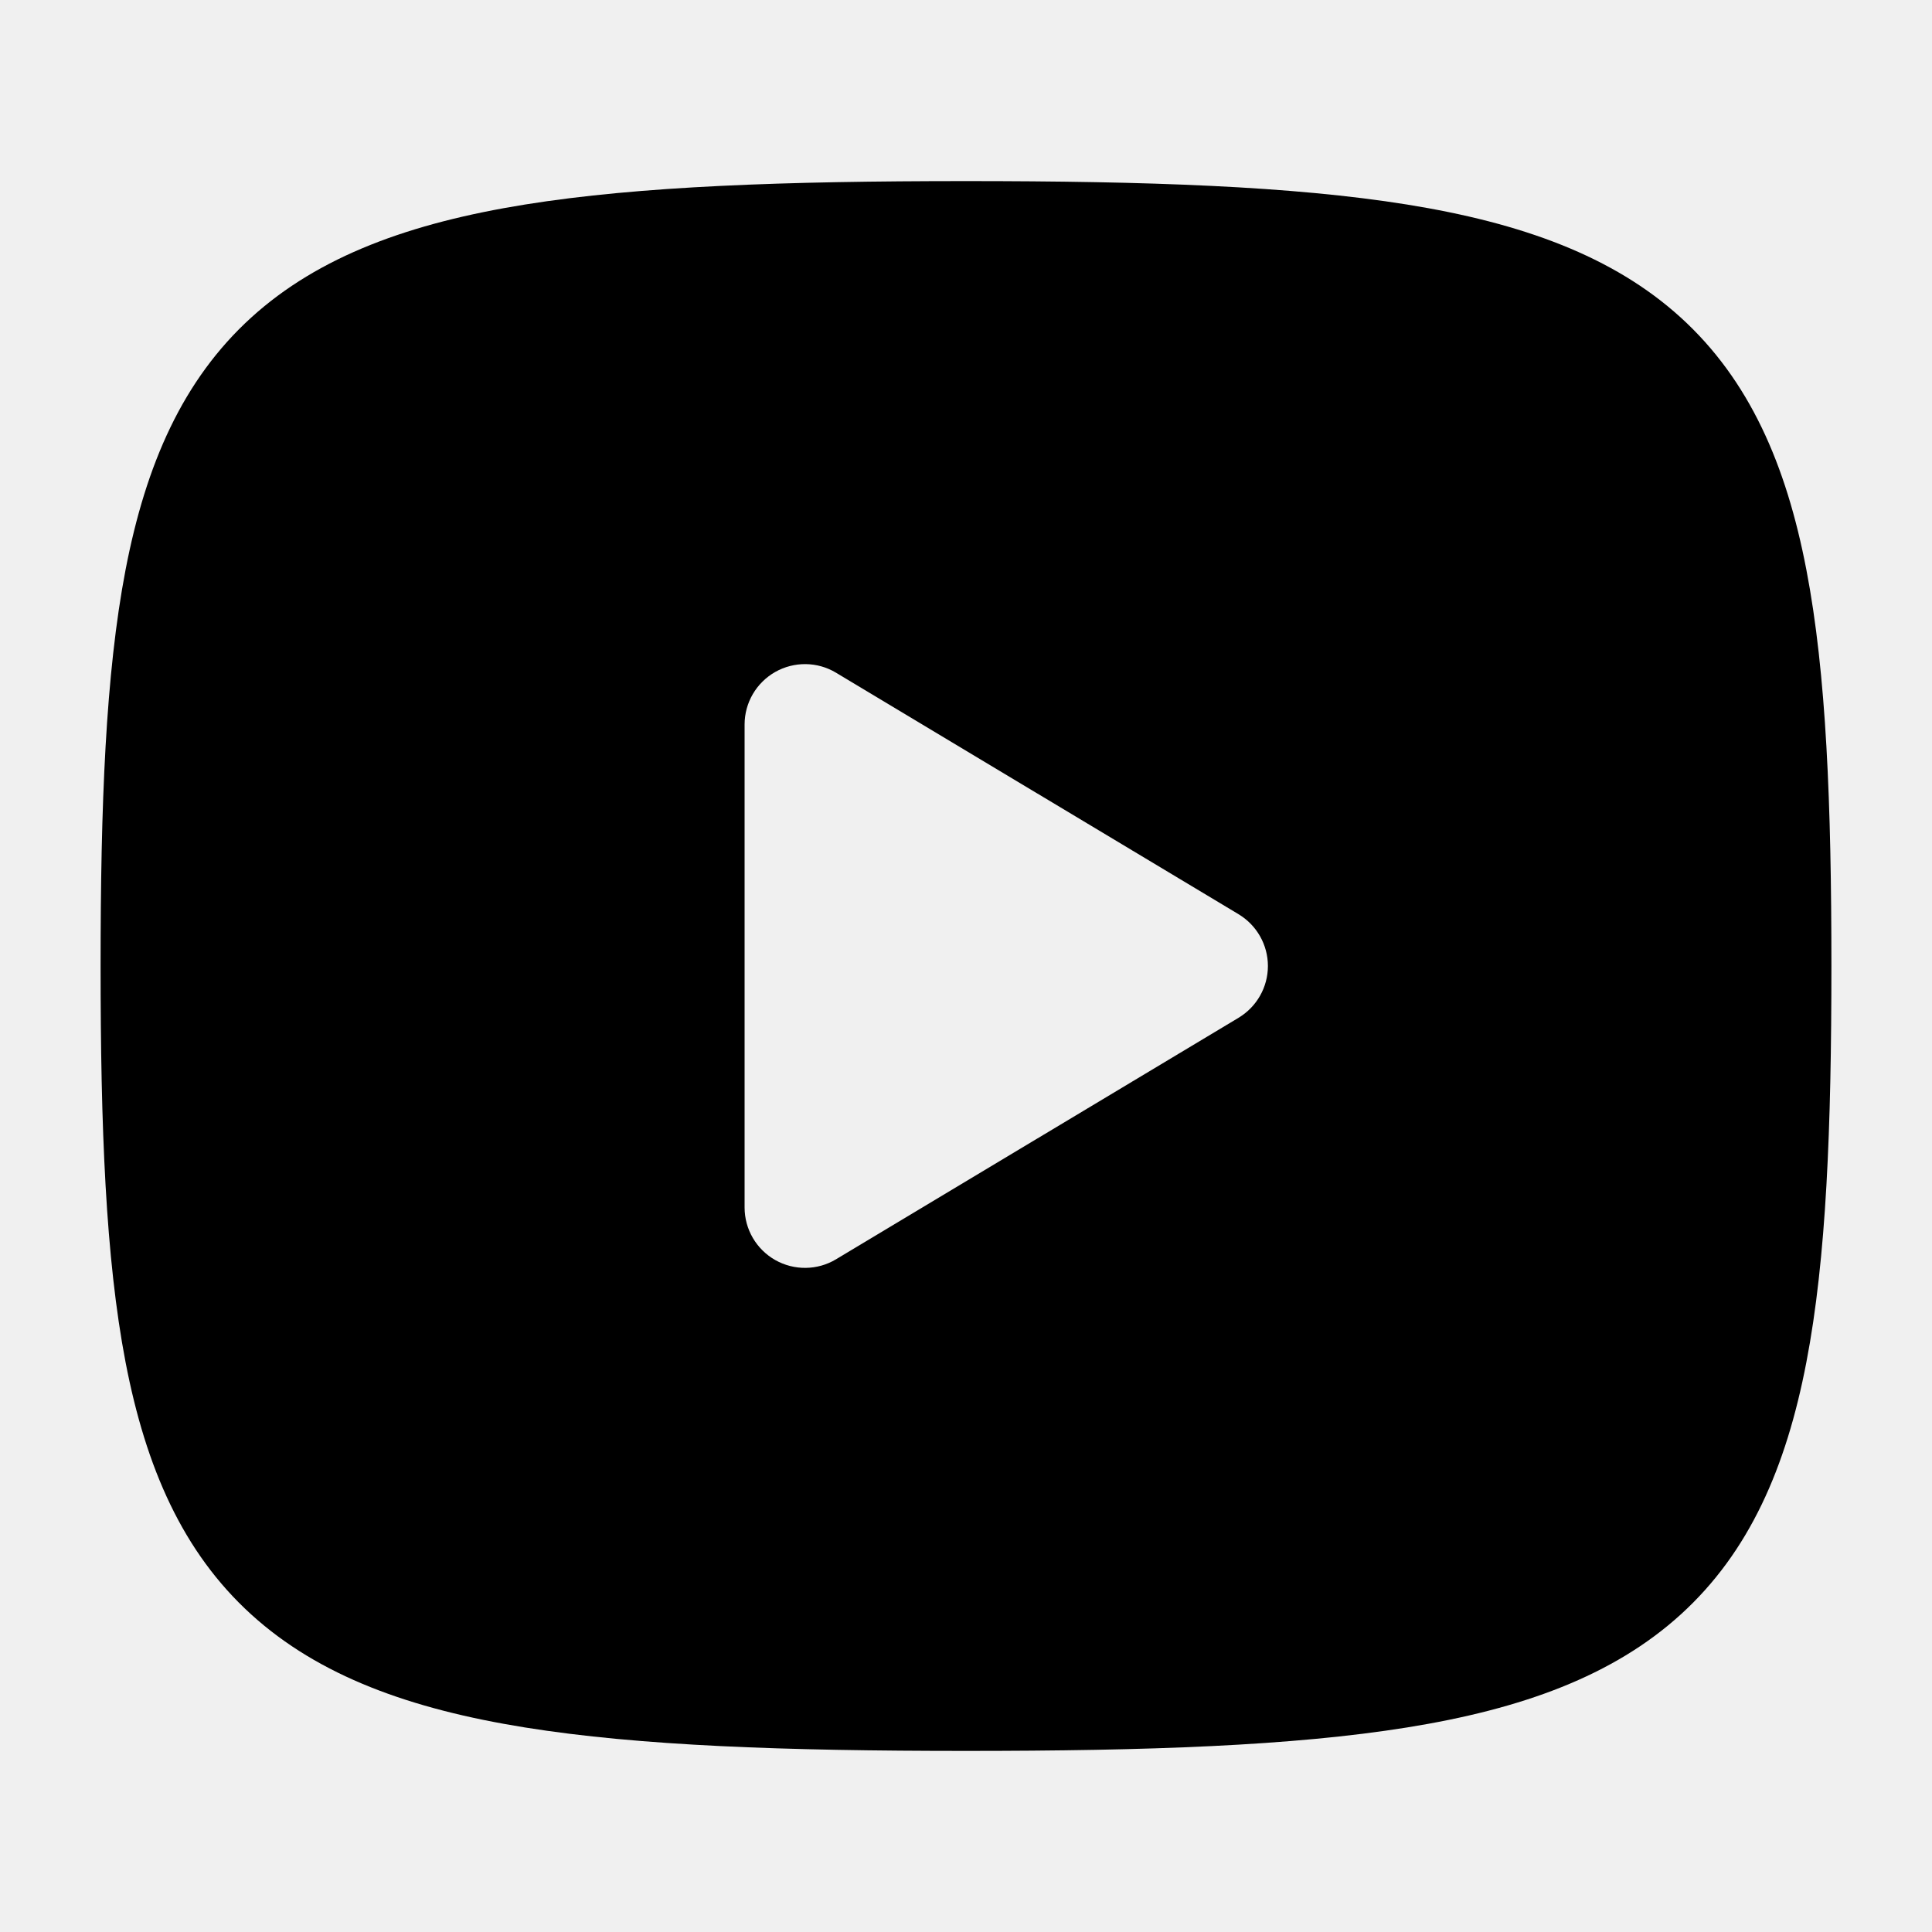
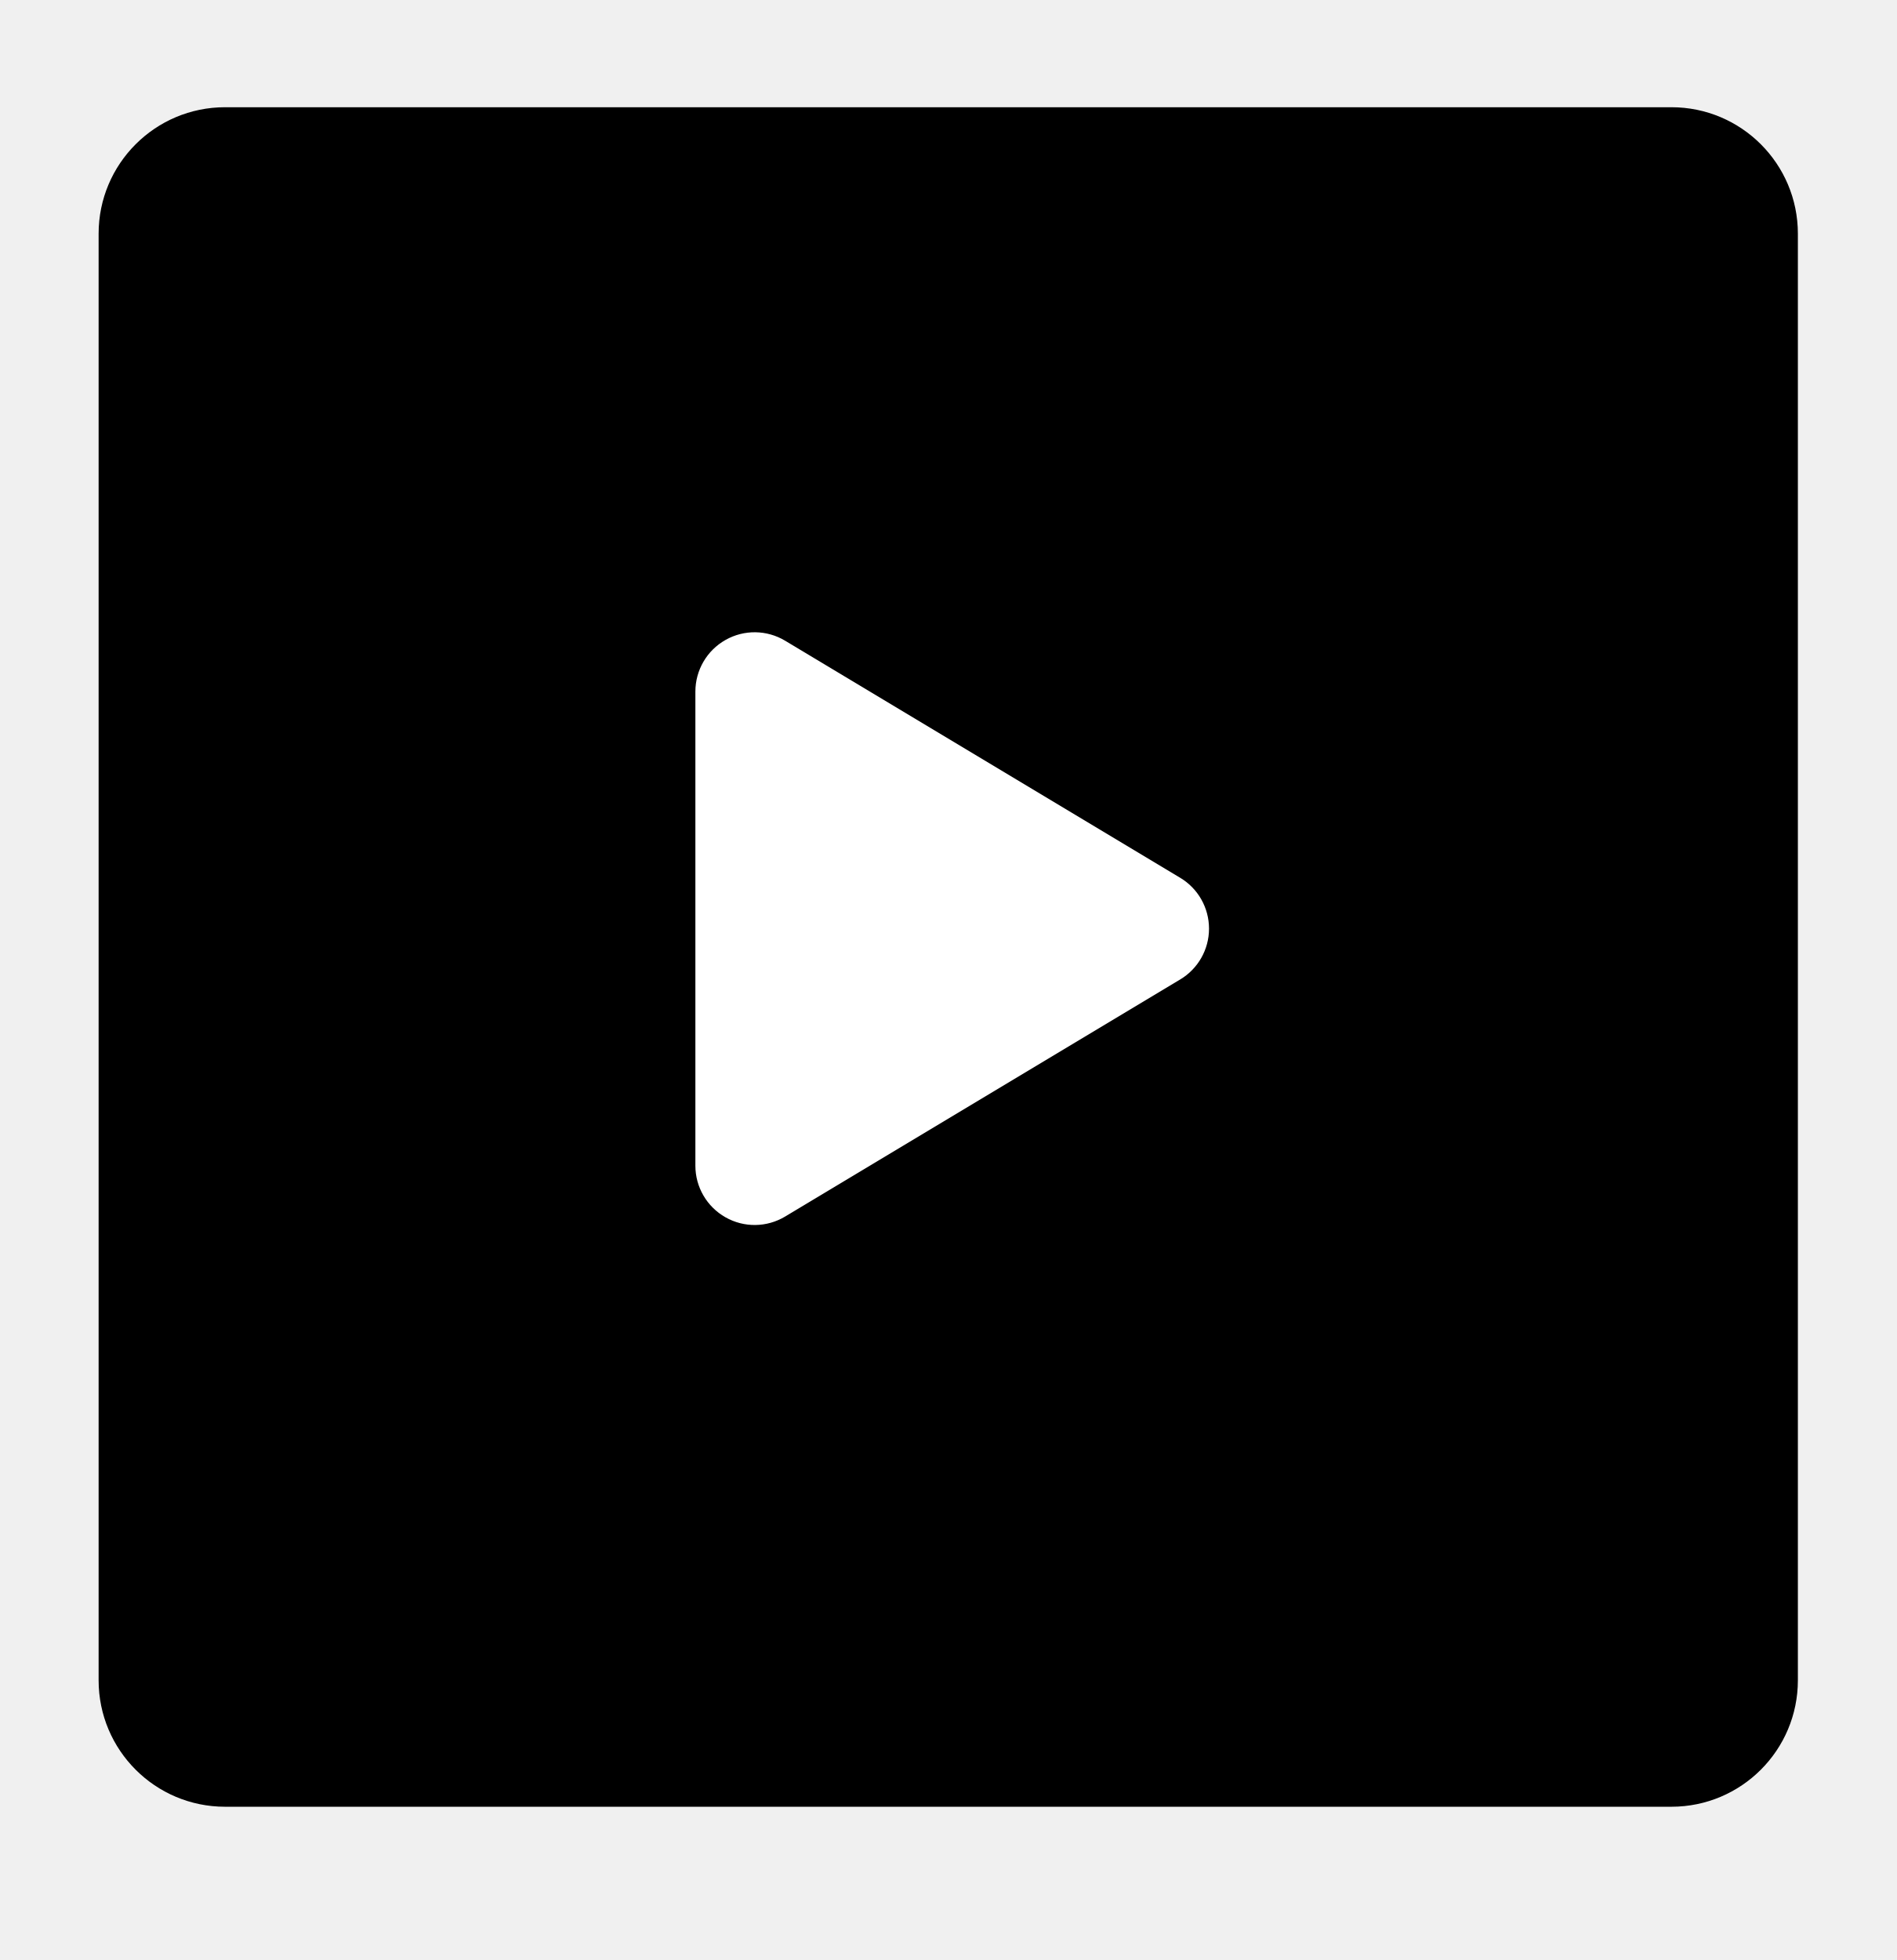
- <svg xmlns="http://www.w3.org/2000/svg" width="30" height="30" viewBox="0 0 30 30" fill="none">
-   <path fill-rule="evenodd" clip-rule="evenodd" d="M8.152 3.176C9.932 2.89 12.185 2.812 15 2.812C17.815 2.812 20.068 2.89 21.848 3.176C23.629 3.463 25.047 3.975 26.099 4.931C27.163 5.899 27.735 7.211 28.049 8.846C28.361 10.466 28.438 12.498 28.438 15C28.438 17.502 28.361 19.534 28.049 21.154C27.735 22.789 27.163 24.102 26.099 25.069C25.047 26.025 23.629 26.538 21.848 26.824C20.068 27.11 17.815 27.188 15 27.188C12.185 27.188 9.932 27.11 8.152 26.824C6.371 26.538 4.953 26.025 3.901 25.069C2.837 24.102 2.265 22.789 1.95 21.154C1.639 19.534 1.562 17.502 1.562 15C1.562 12.498 1.639 10.466 1.95 8.846C2.265 7.211 2.837 5.899 3.901 4.931C4.953 3.975 6.371 3.463 8.152 3.176ZM12.038 10.434C12.332 10.268 12.693 10.272 12.982 10.446L19.232 14.196C19.515 14.366 19.688 14.671 19.688 15C19.688 15.329 19.515 15.634 19.232 15.804L12.982 19.554C12.693 19.728 12.332 19.732 12.038 19.566C11.744 19.399 11.562 19.088 11.562 18.75V11.25C11.562 10.912 11.744 10.601 12.038 10.434Z" fill="black" />
+ <svg xmlns="http://www.w3.org/2000/svg" width="30" height="31" viewBox="0 0 30 31" fill="none">
+   <rect x="1.56" y="1.696" width="26.88" height="26.88" rx="2" fill="black" />
+   <path d="M12.42 10.134C12.13 9.96 11.77 9.955 11.476 10.122C11.182 10.288 11 10.6 11 10.938V18.438C11 18.775 11.182 19.087 11.476 19.253C11.77 19.42 12.13 19.415 12.42 19.241L18.67 15.491C18.952 15.322 19.125 15.017 19.125 14.688C19.125 14.358 18.952 14.053 18.67 13.884L12.42 10.134Z" fill="white" />
</svg>
